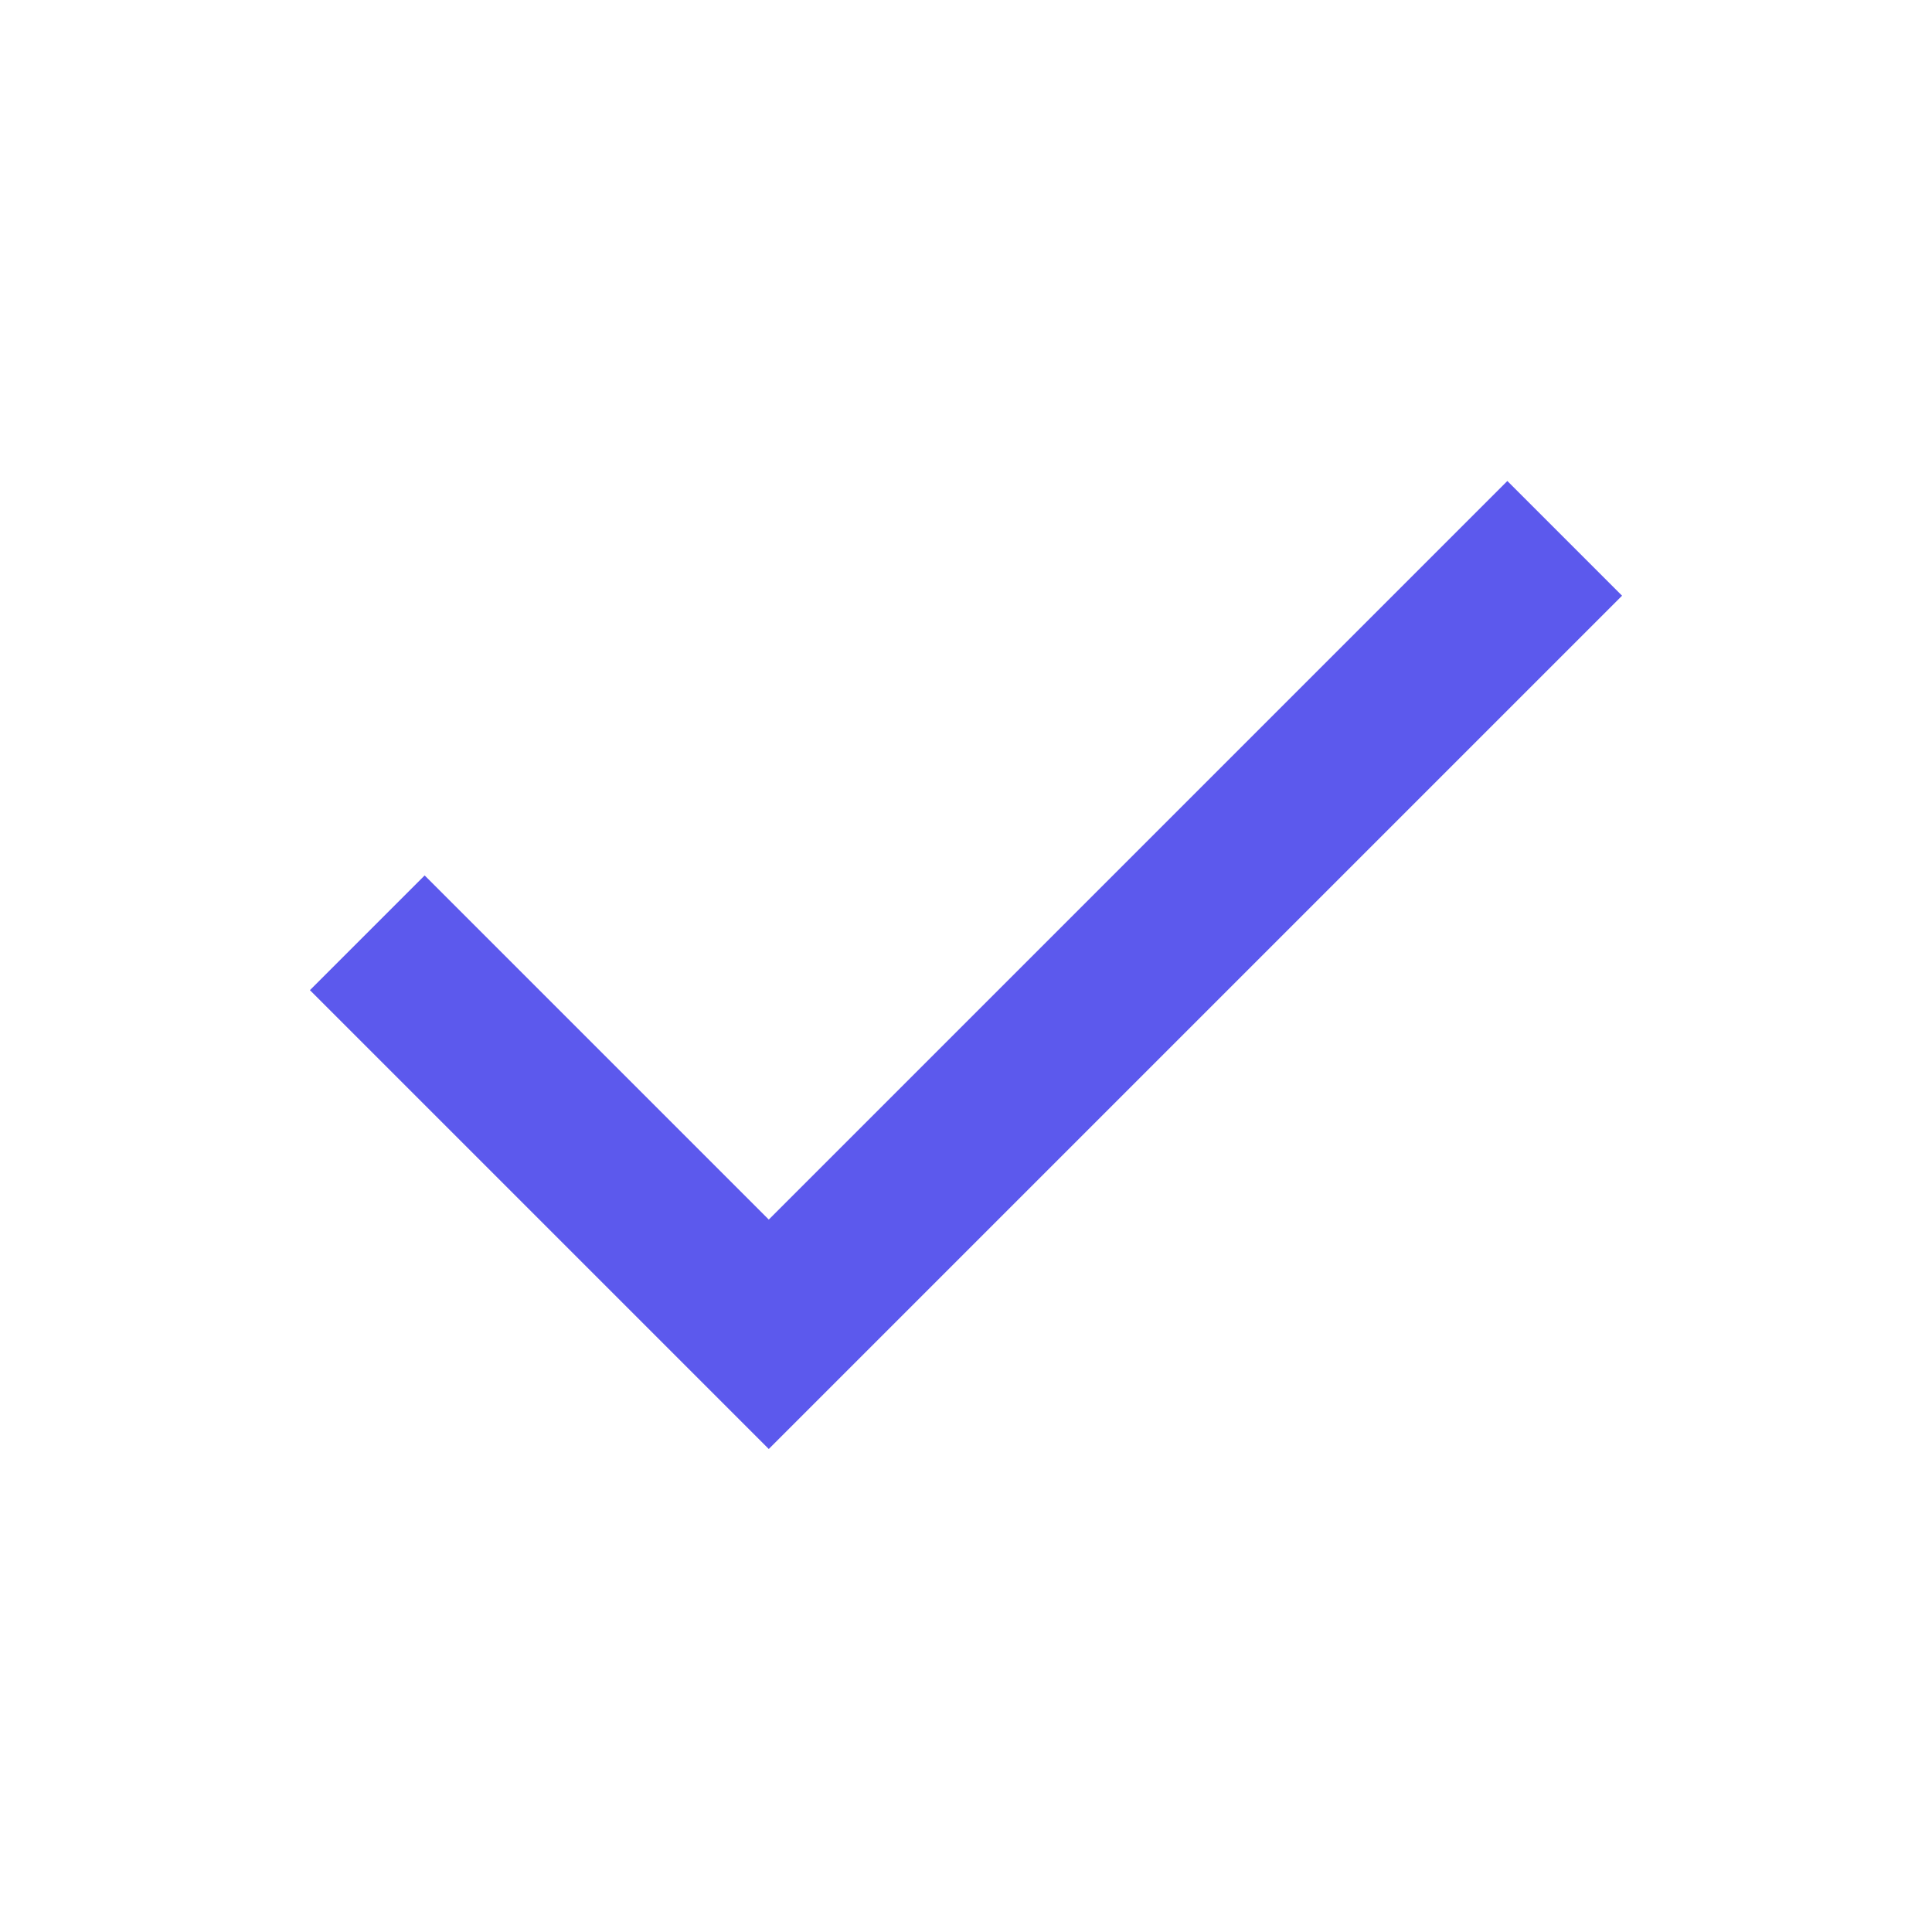
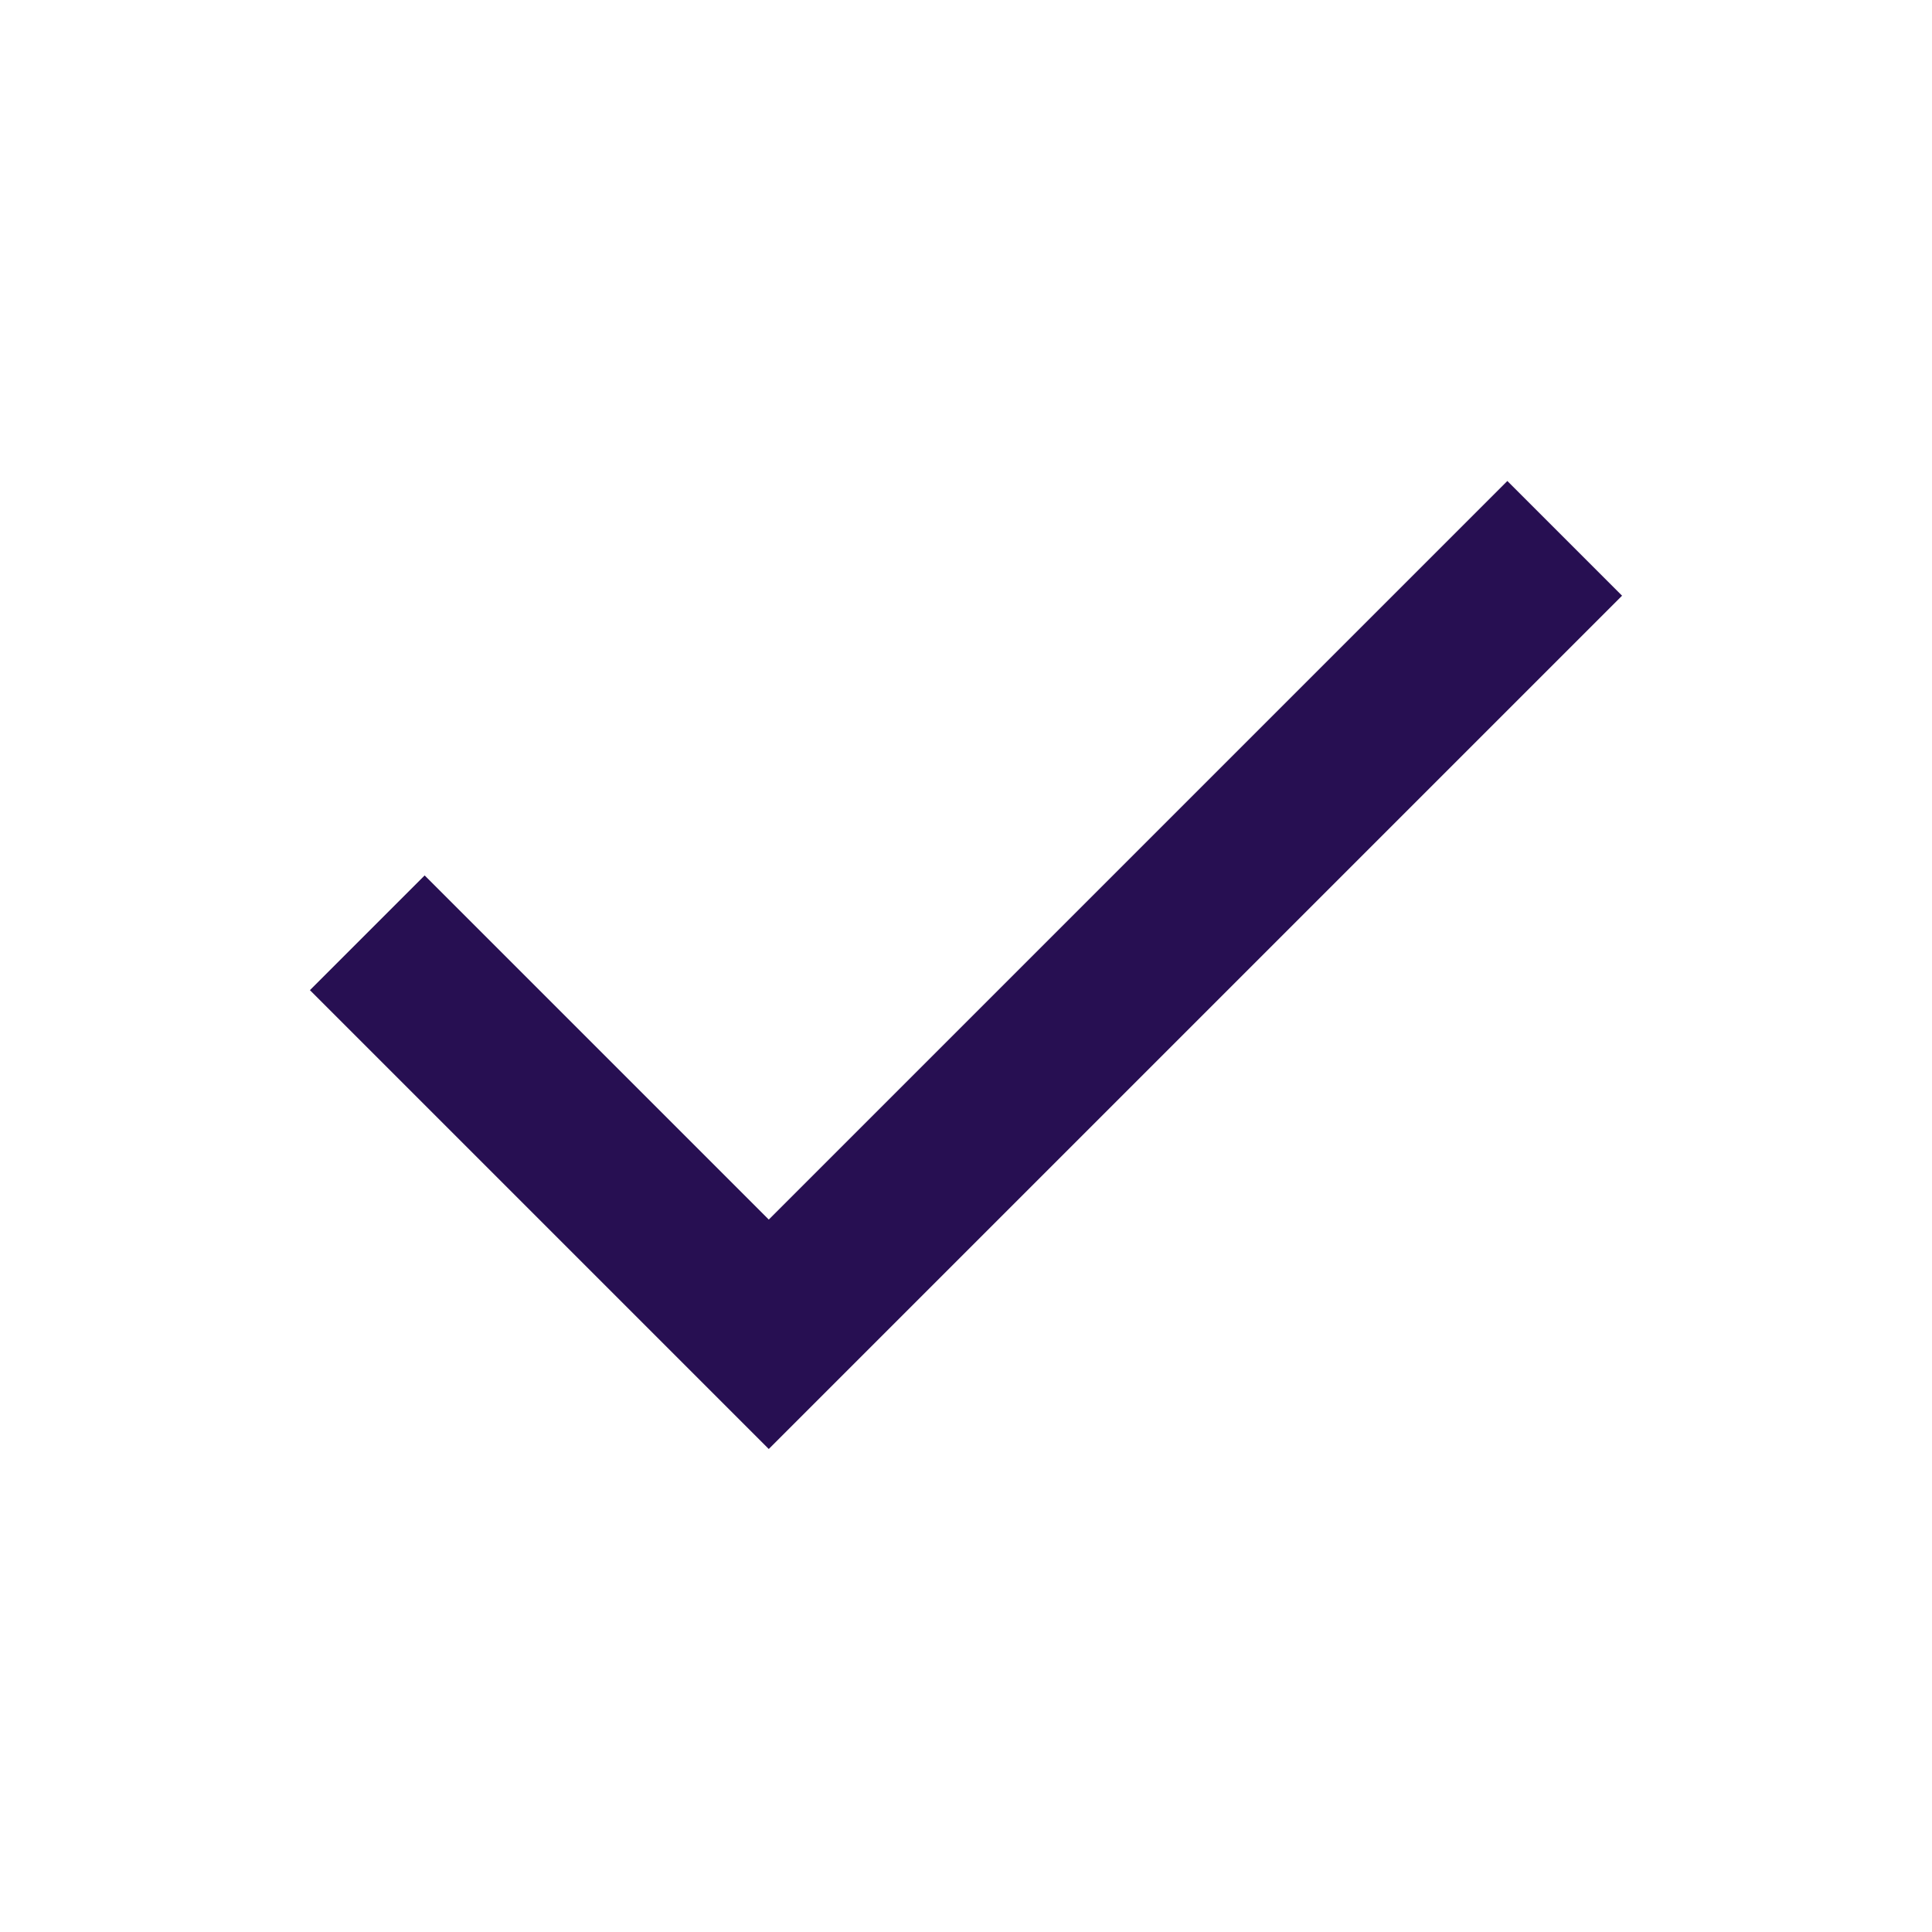
<svg xmlns="http://www.w3.org/2000/svg" width="24" height="24" viewBox="0 0 24 24" fill="none">
-   <path d="M9.55 18L3.85 12.3L5.275 10.875L9.55 15.15L18.725 5.975L20.15 7.4L9.55 18Z" fill="#5C59ED" />
+   <path d="M9.55 18L3.85 12.3L5.275 10.875L9.55 15.15L18.725 5.975L20.15 7.4L9.55 18Z" fill="#270F52" />
</svg>
